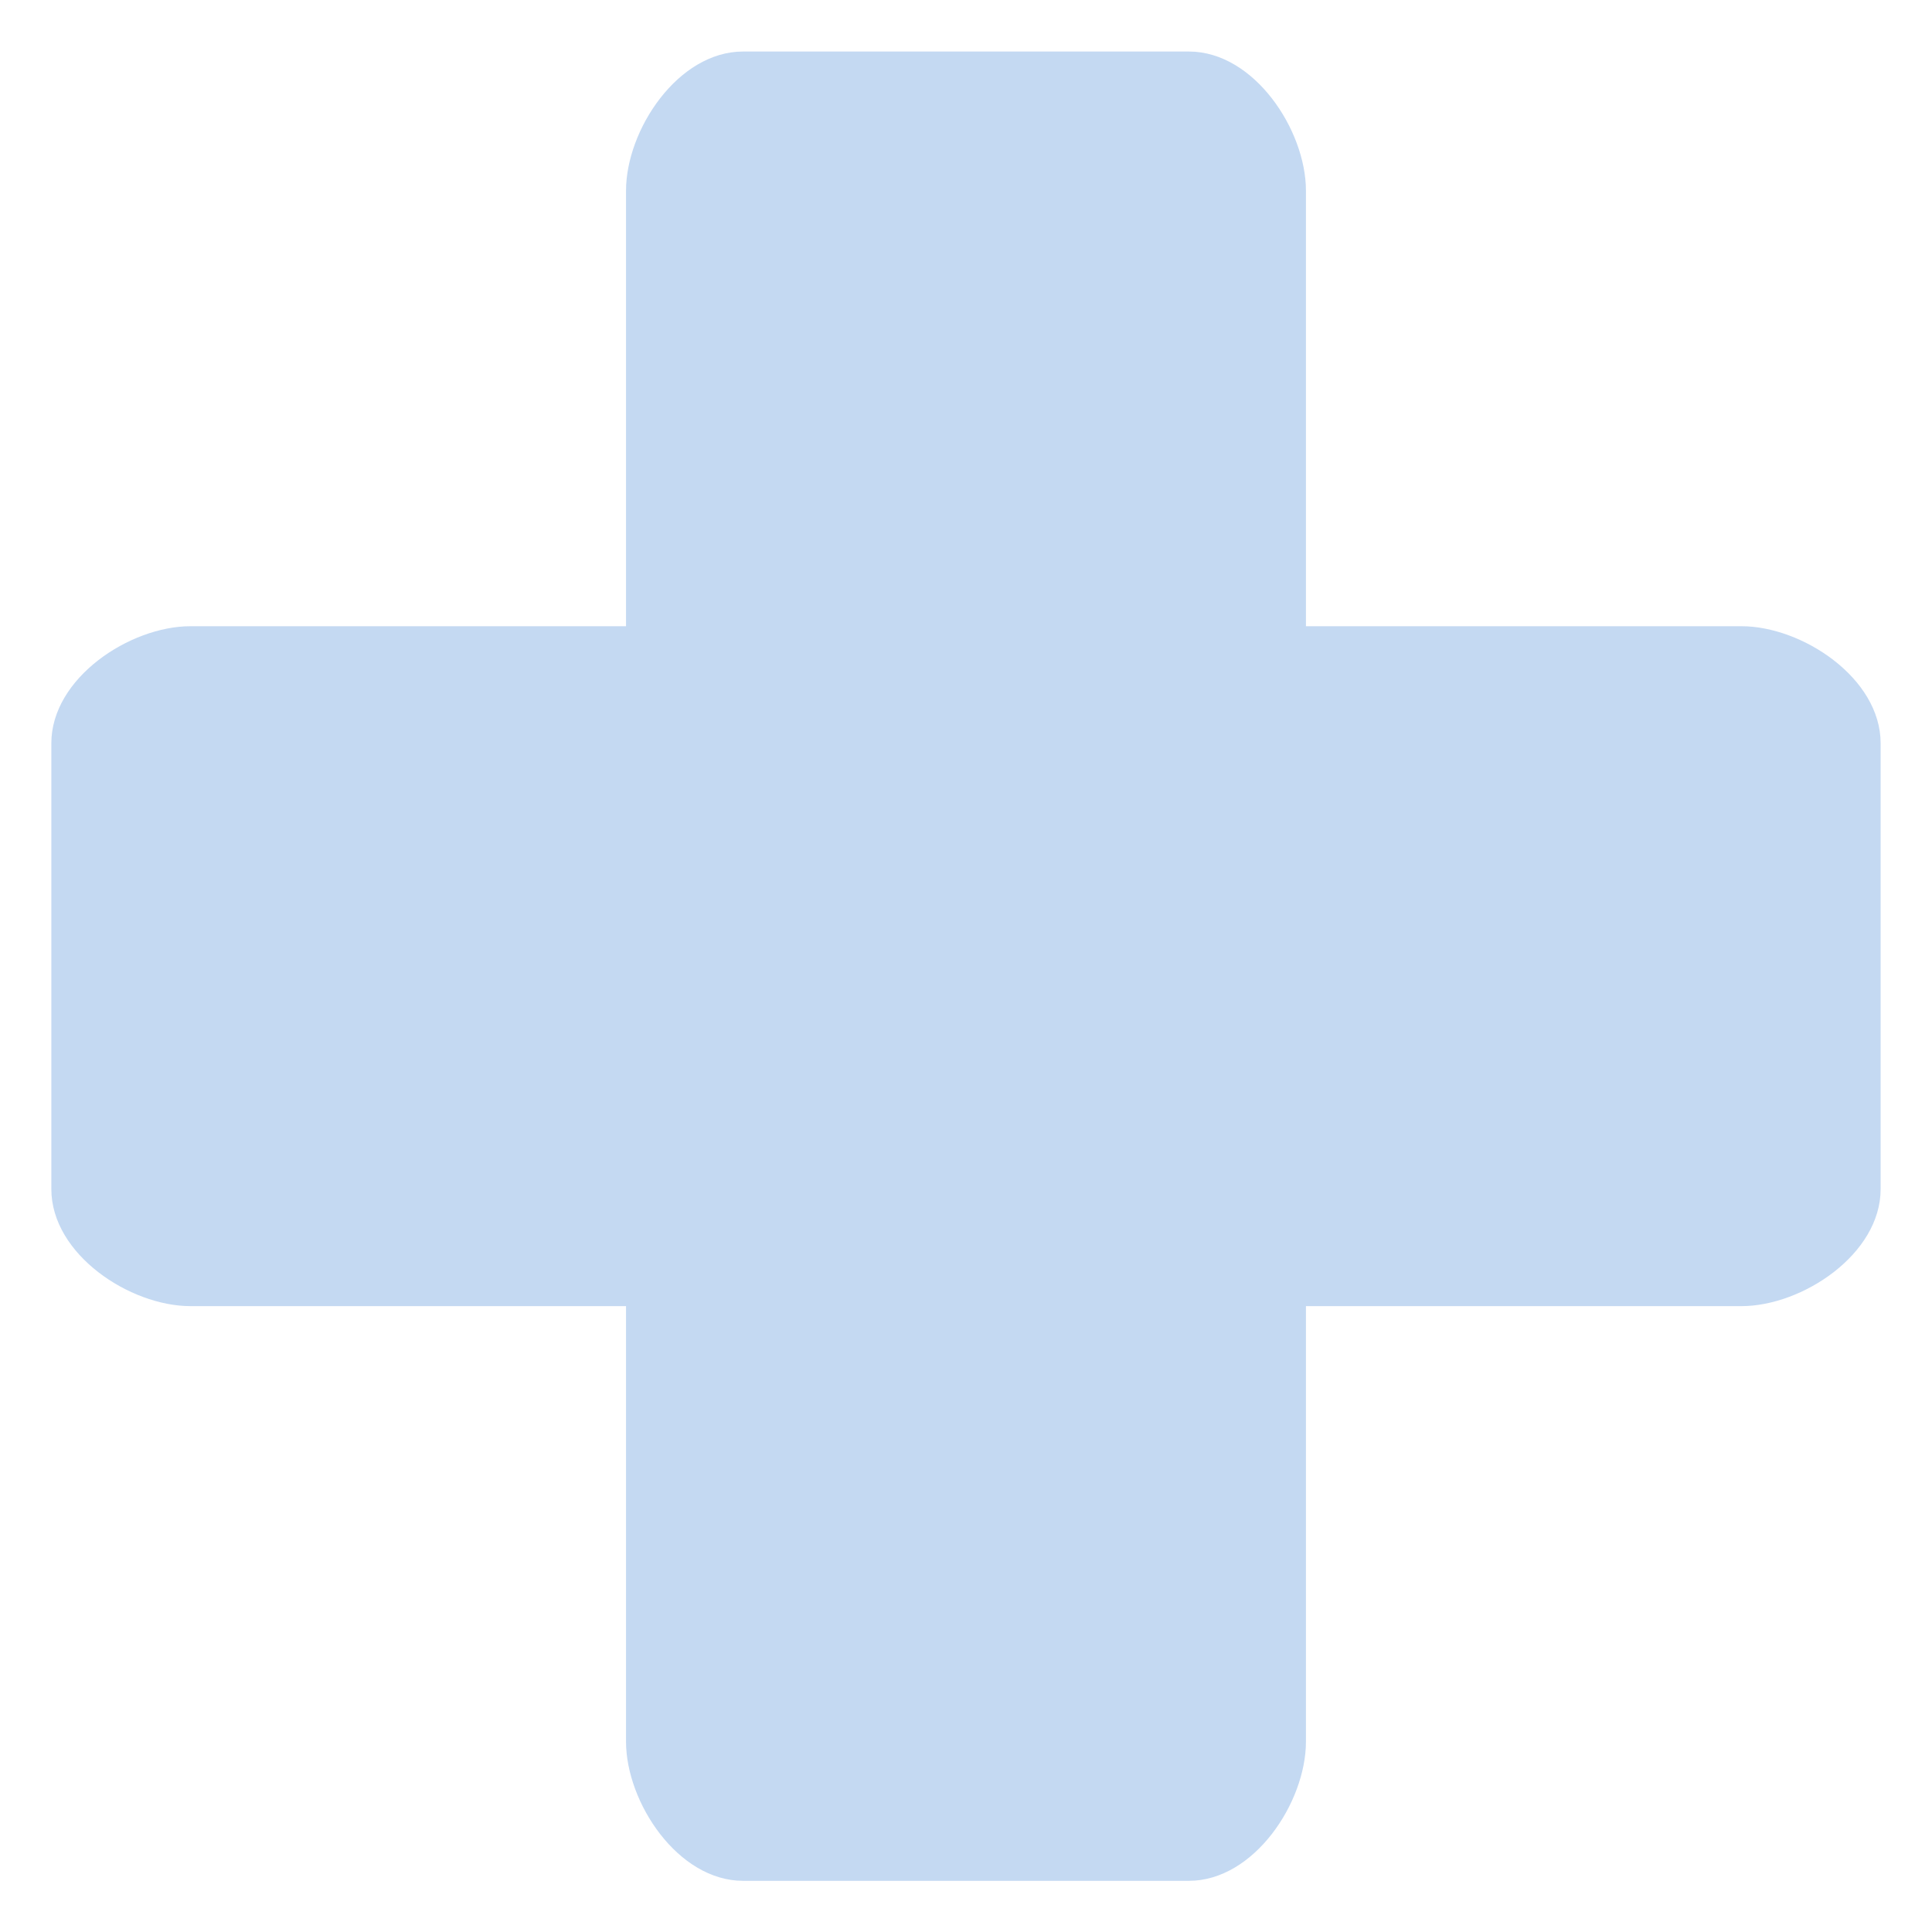
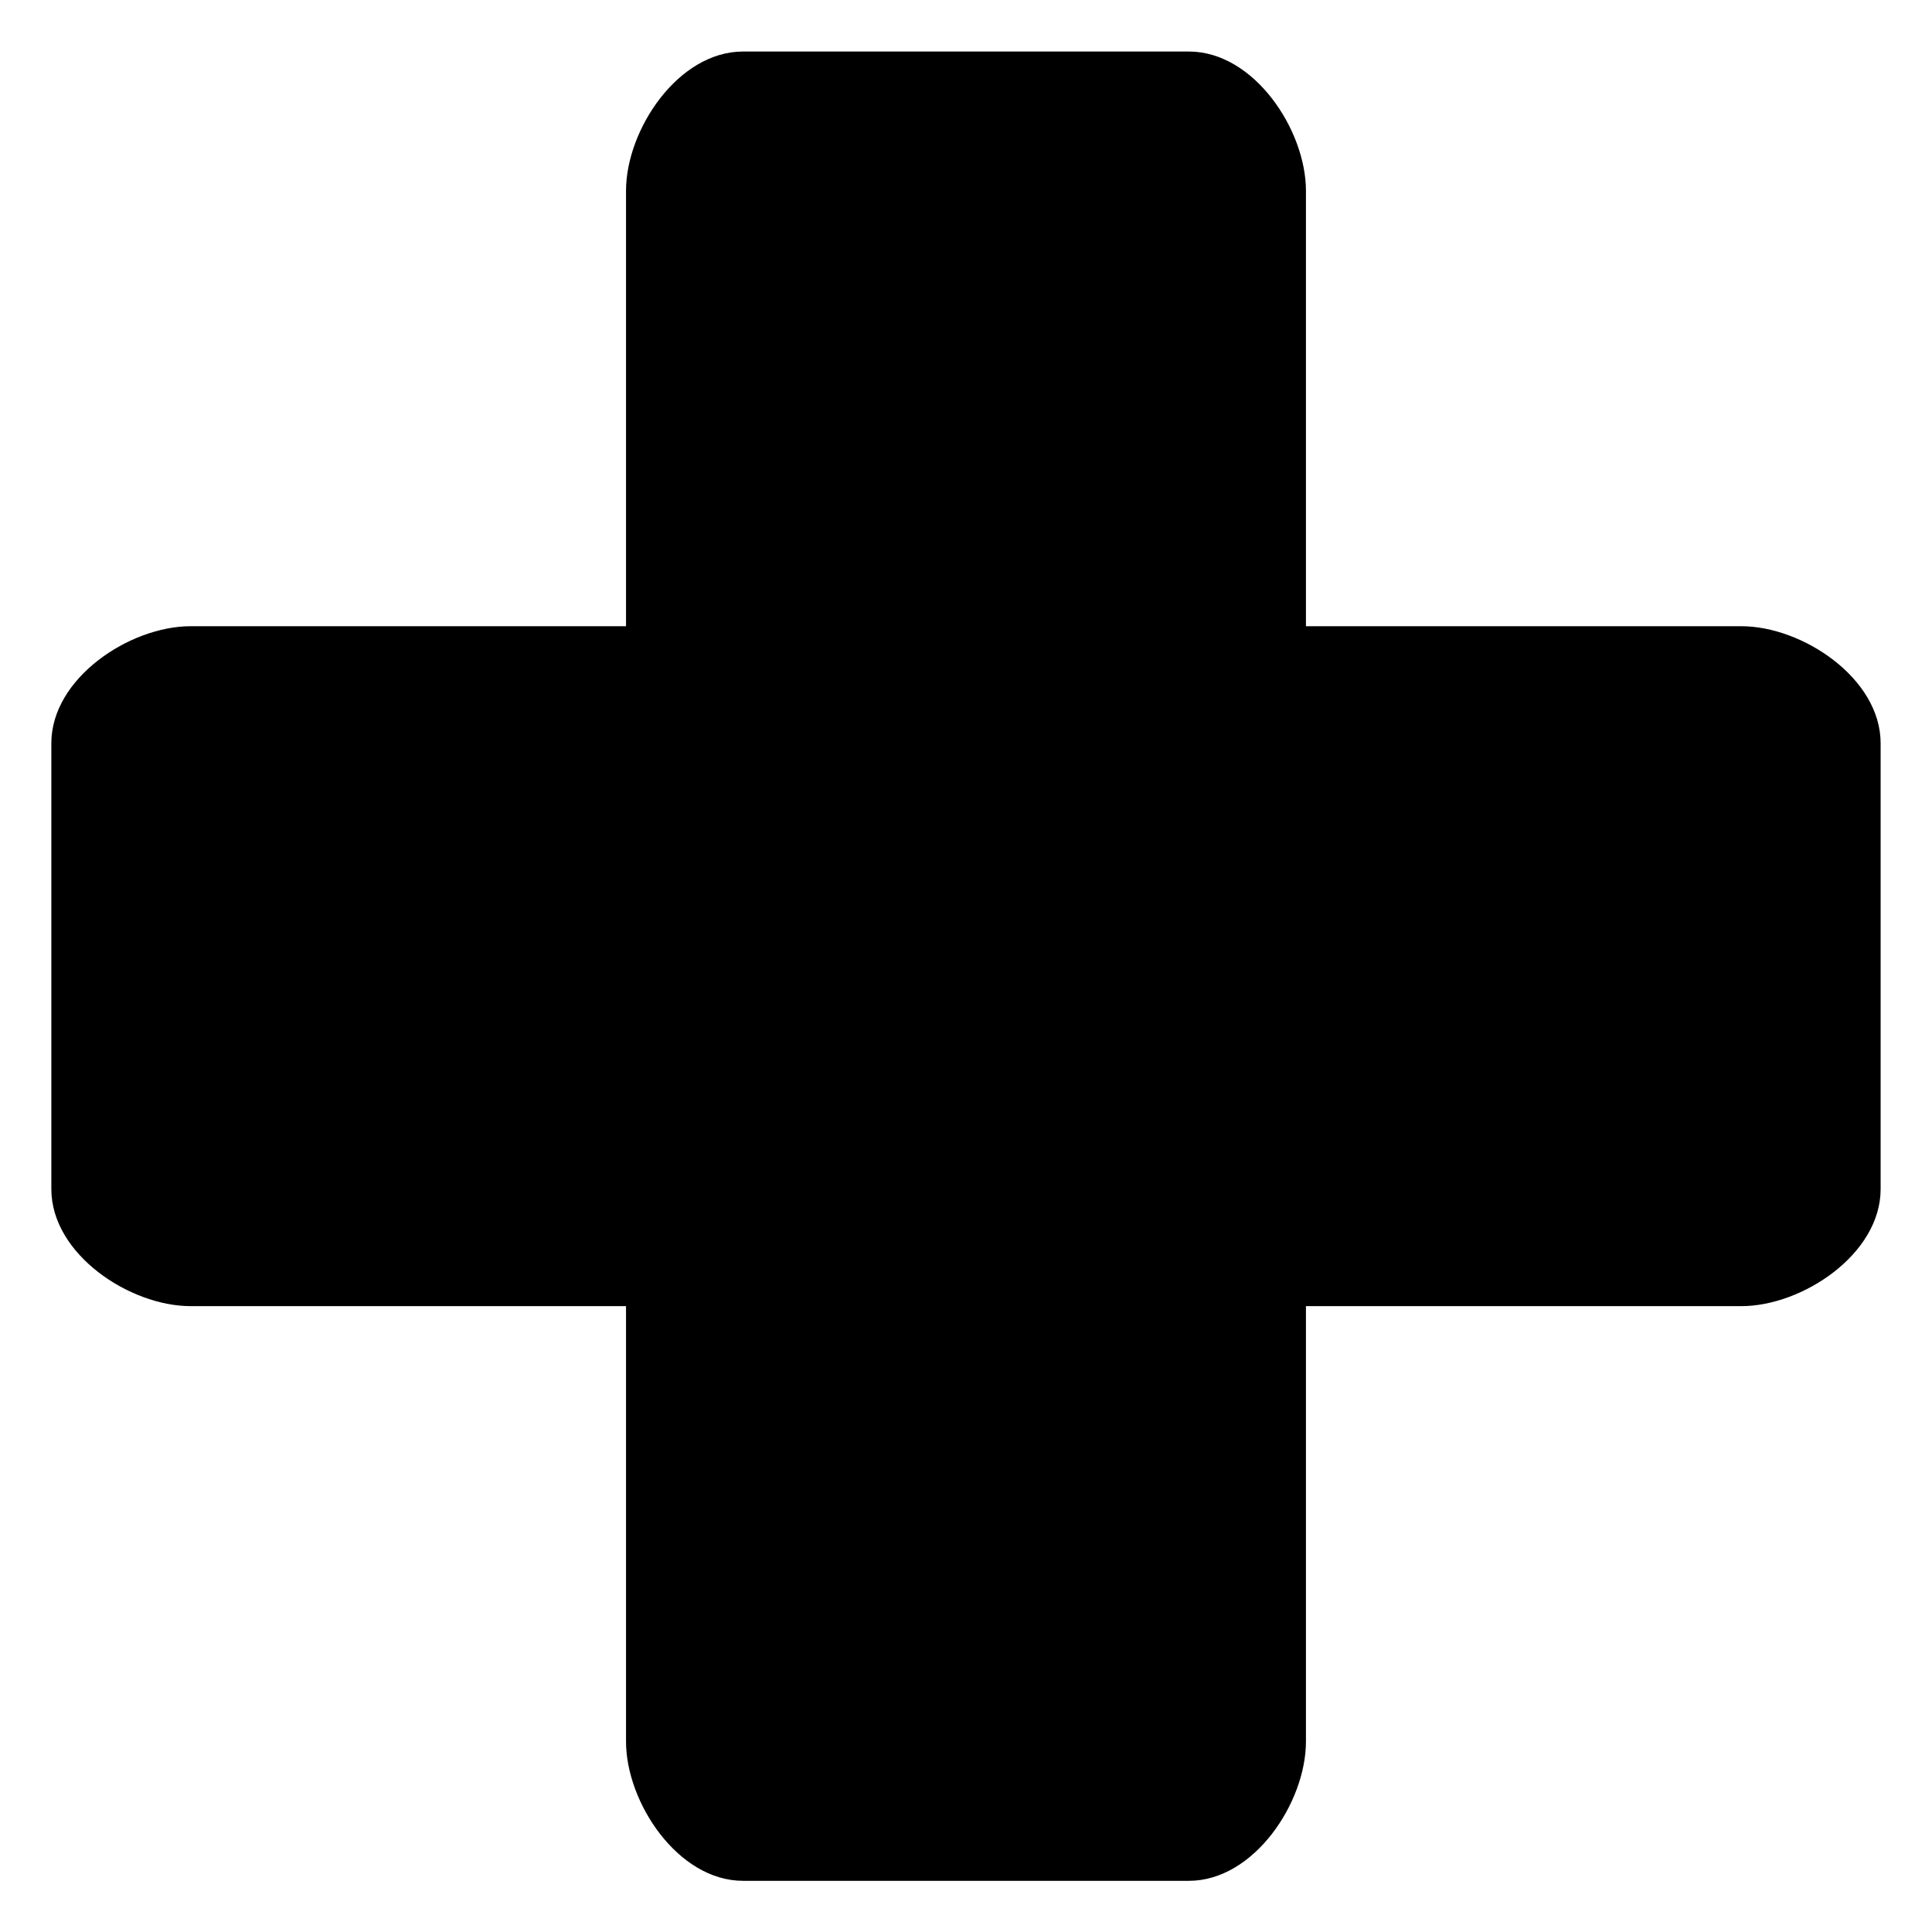
<svg xmlns="http://www.w3.org/2000/svg" width="228" height="228" version="1.1" viewBox="0 0 60.325 60.325">
-   <path d="m40.777 54.38c0 1.896-1.619 4.347-3.654 4.347h-13.922c-2.035 0-3.654-2.451-3.654-4.347v-13.597h-13.597c-1.896 0-4.347-1.619-4.347-3.654v-13.922c0-2.035 2.451-3.654 4.347-3.654h13.597v-13.597c0-1.896 1.619-4.347 3.654-4.347h13.922c2.035 0 3.654 2.451 3.654 4.347v13.597h13.597c1.896 0 4.347 1.619 4.347 3.654v13.922c0 2.035-2.451 3.654-4.347 3.654h-13.597z" fill="#C4D9F2" />
+   <path d="m40.777 54.38c0 1.896-1.619 4.347-3.654 4.347h-13.922c-2.035 0-3.654-2.451-3.654-4.347v-13.597h-13.597c-1.896 0-4.347-1.619-4.347-3.654v-13.922c0-2.035 2.451-3.654 4.347-3.654h13.597v-13.597c0-1.896 1.619-4.347 3.654-4.347h13.922c2.035 0 3.654 2.451 3.654 4.347v13.597h13.597c1.896 0 4.347 1.619 4.347 3.654v13.922c0 2.035-2.451 3.654-4.347 3.654h-13.597z" fill="#000000" />
</svg>
